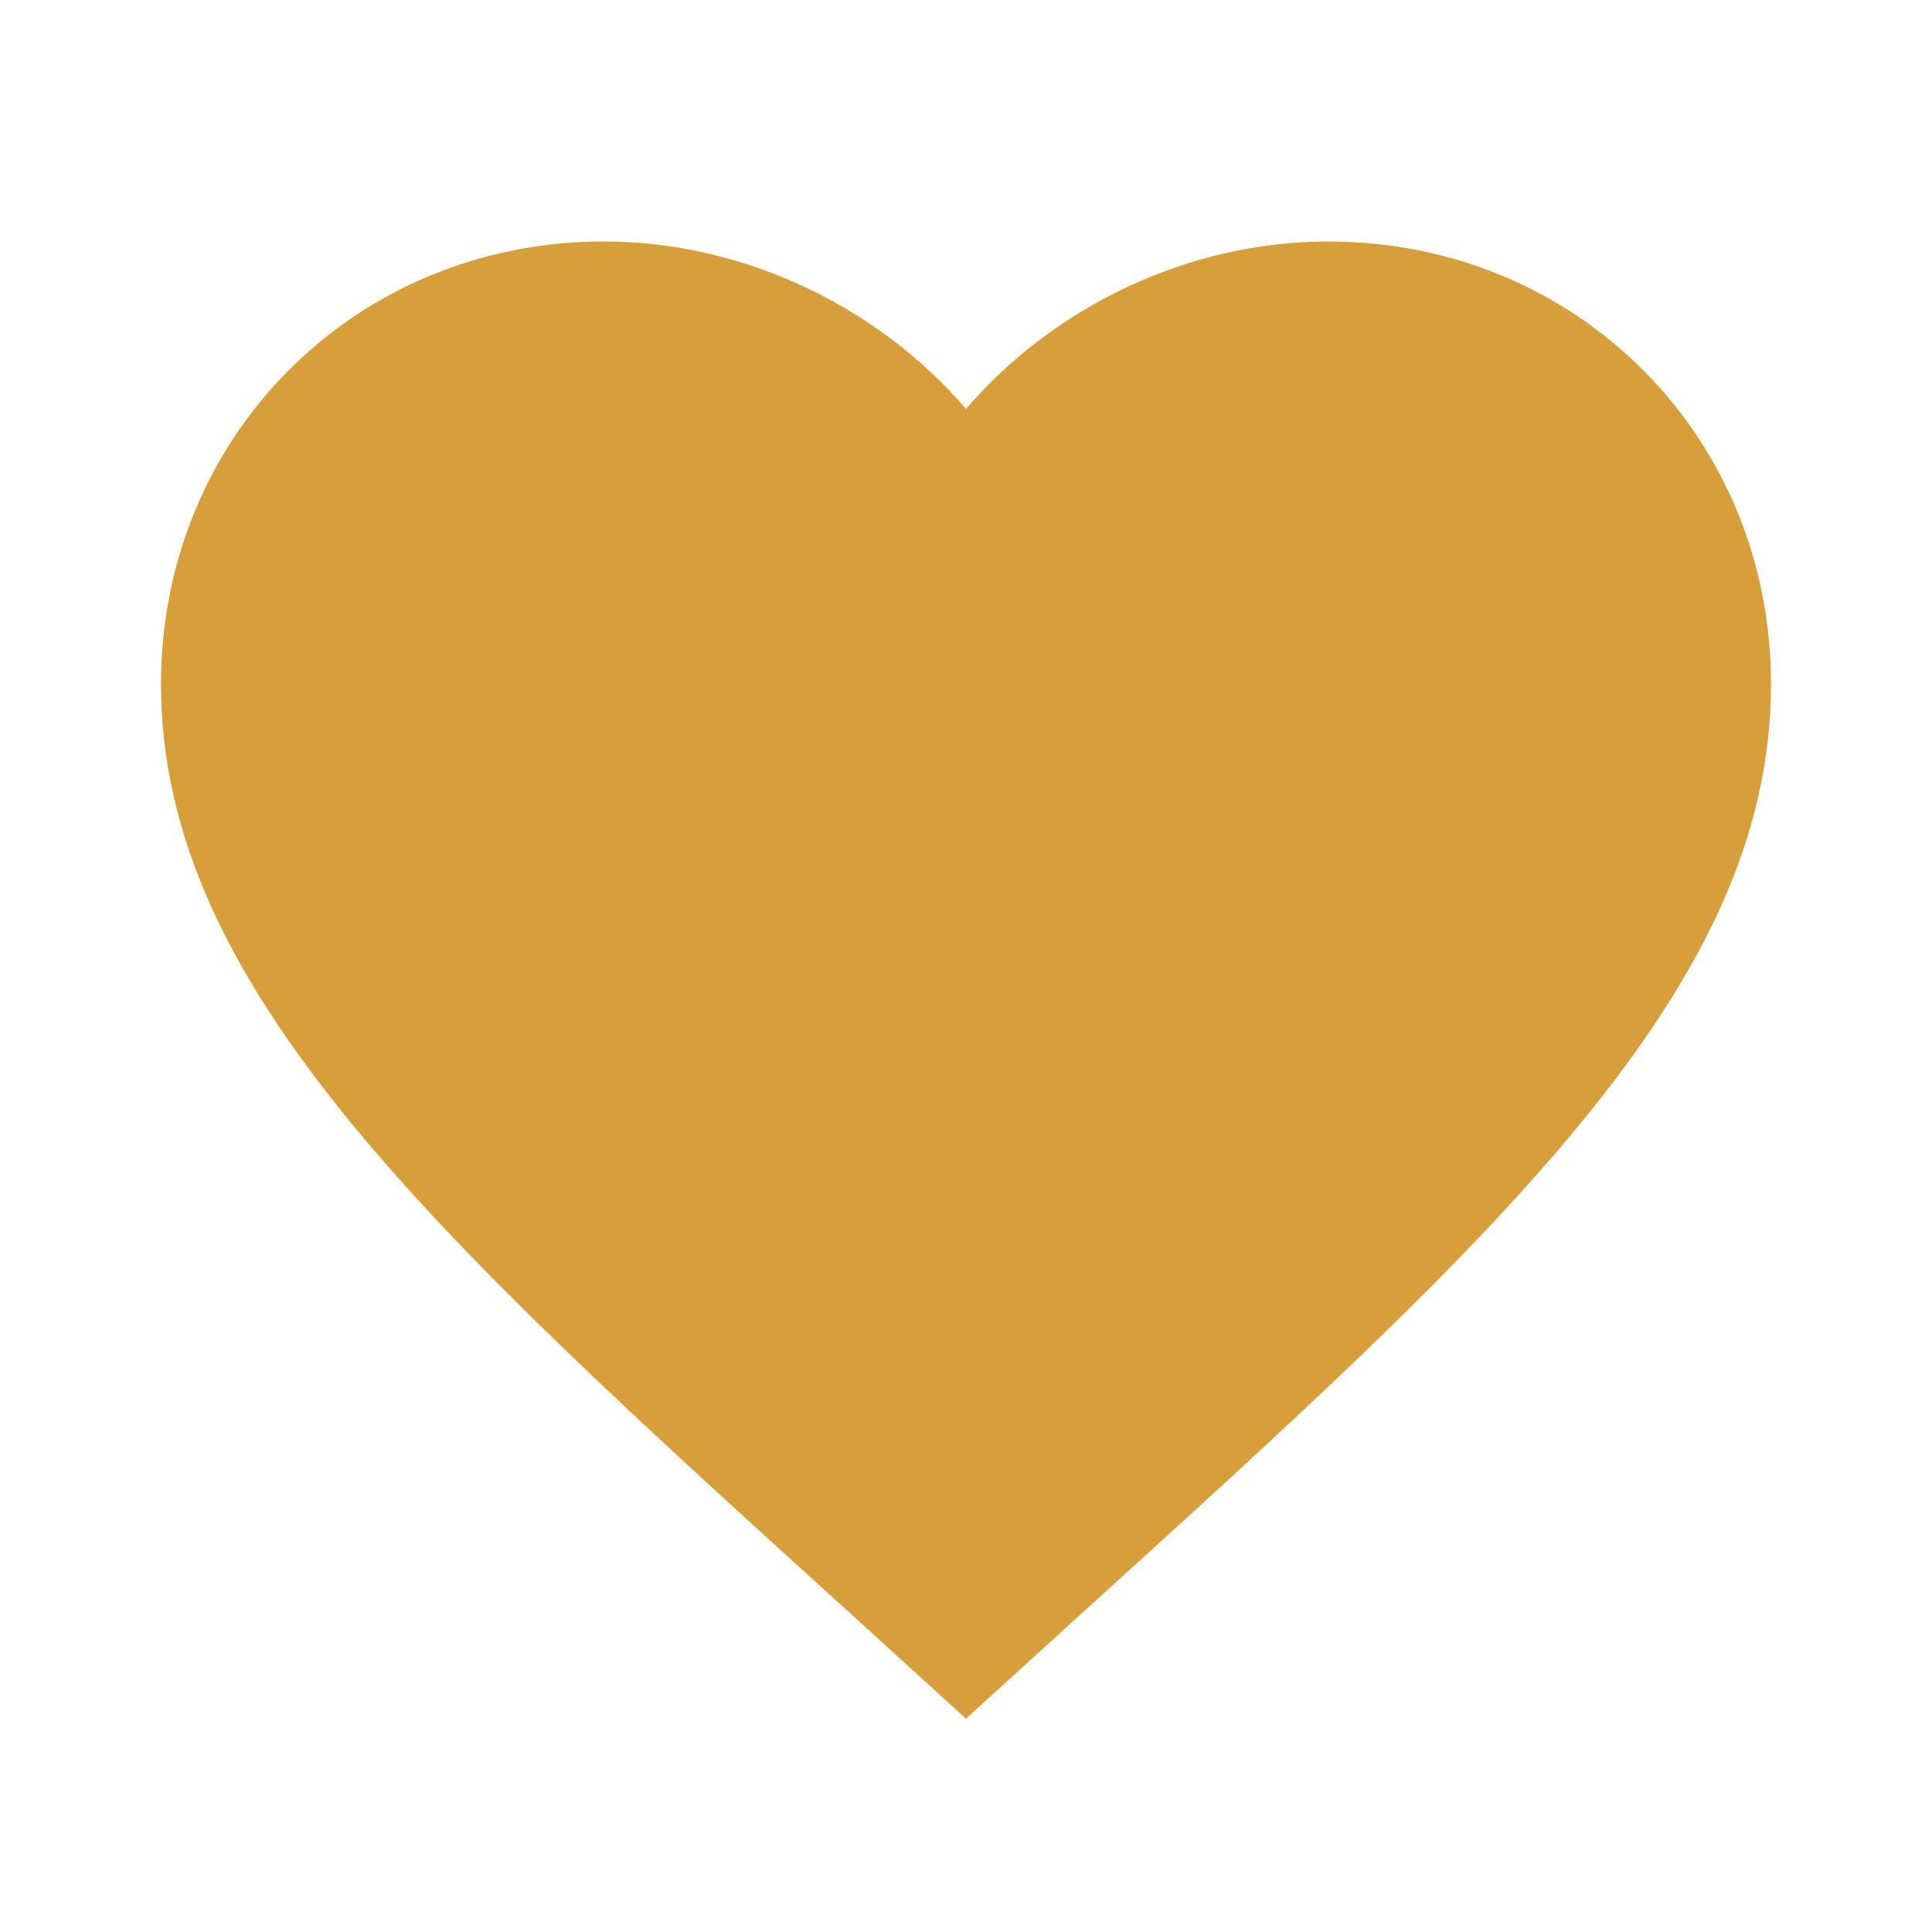
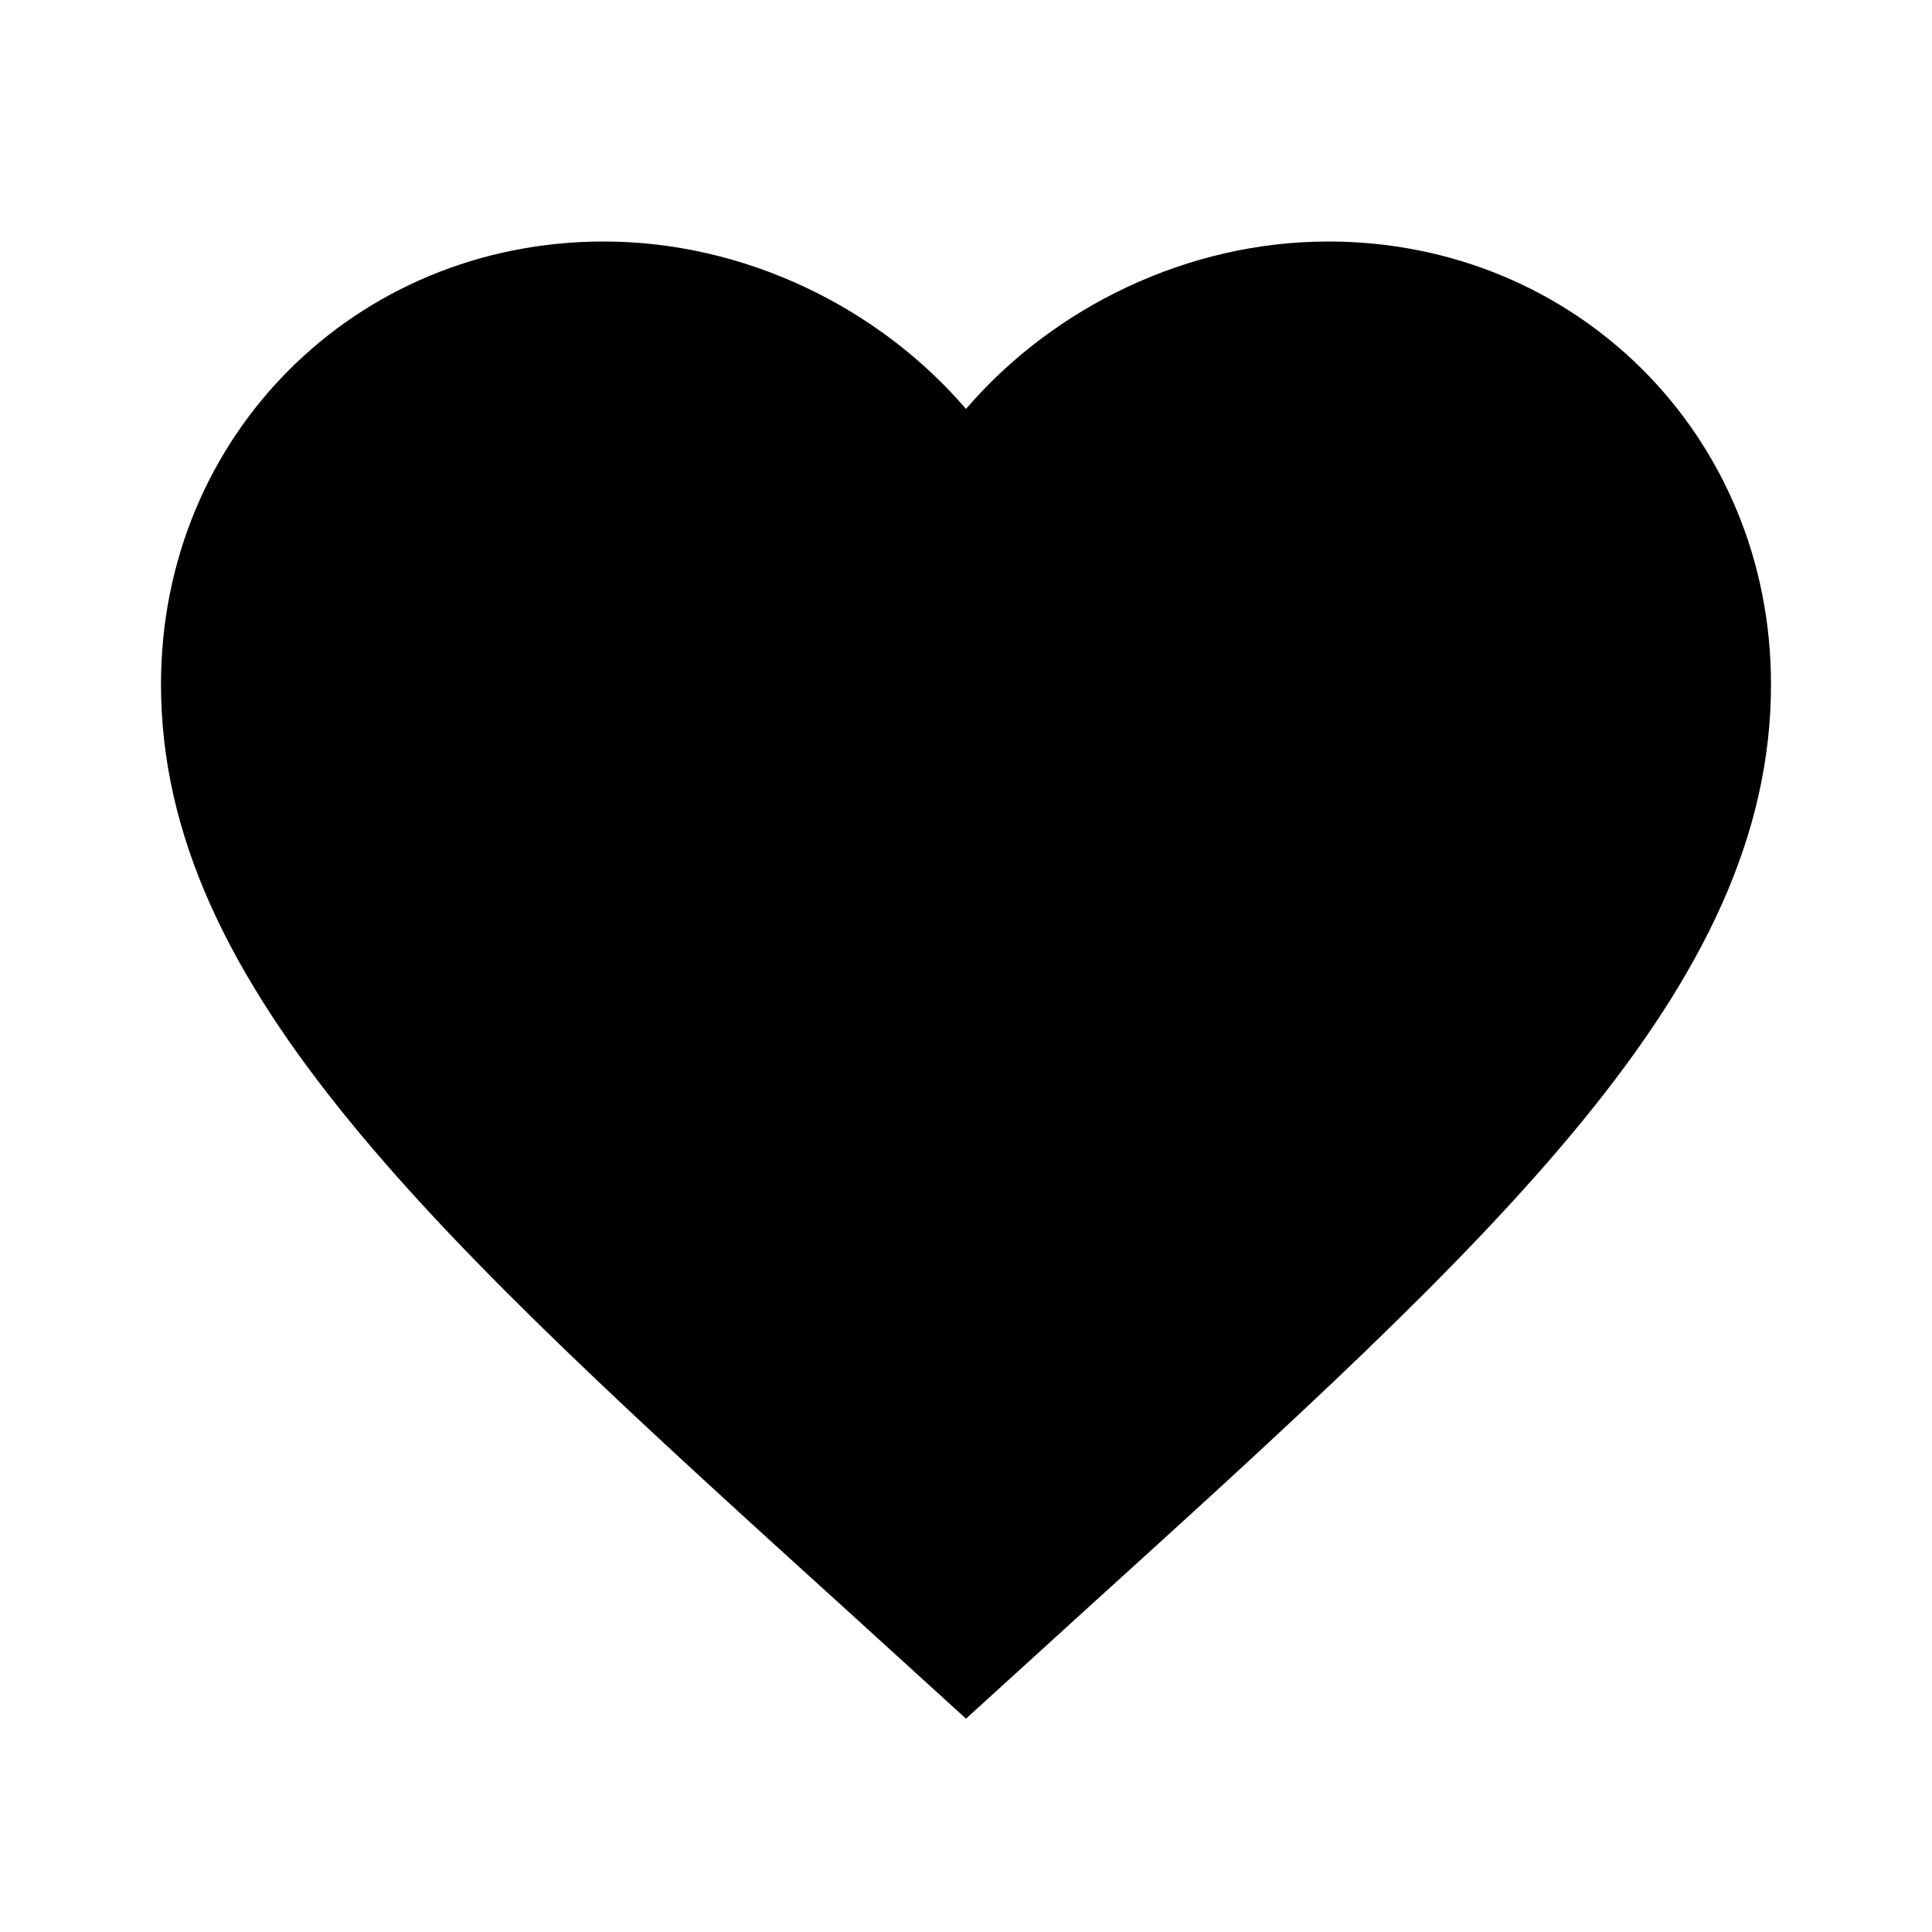
- <svg xmlns="http://www.w3.org/2000/svg" width="35" height="35" viewBox="0 0 24 24">
-   <path d="m12 21.35-1.45-1.32C5.4 15.36 2 12.27 2 8.5 2 5.41 4.42 3 7.5 3c1.74 0 3.41.81 4.5 2.08C13.09 3.81 14.76 3 16.5 3 19.58 3 22 5.41 22 8.5c0 3.77-3.4 6.86-8.55 11.53L12 21.35Z" fill="#d89e39" />
+ <svg xmlns="http://www.w3.org/2000/svg" viewBox="0 0 24 24">
+   <path d="m12 21.35-1.45-1.32C5.4 15.36 2 12.27 2 8.5 2 5.41 4.42 3 7.5 3c1.74 0 3.41.81 4.5 2.08C13.09 3.81 14.76 3 16.5 3 19.58 3 22 5.41 22 8.5c0 3.77-3.4 6.86-8.55 11.53L12 21.35Z" />
</svg>
